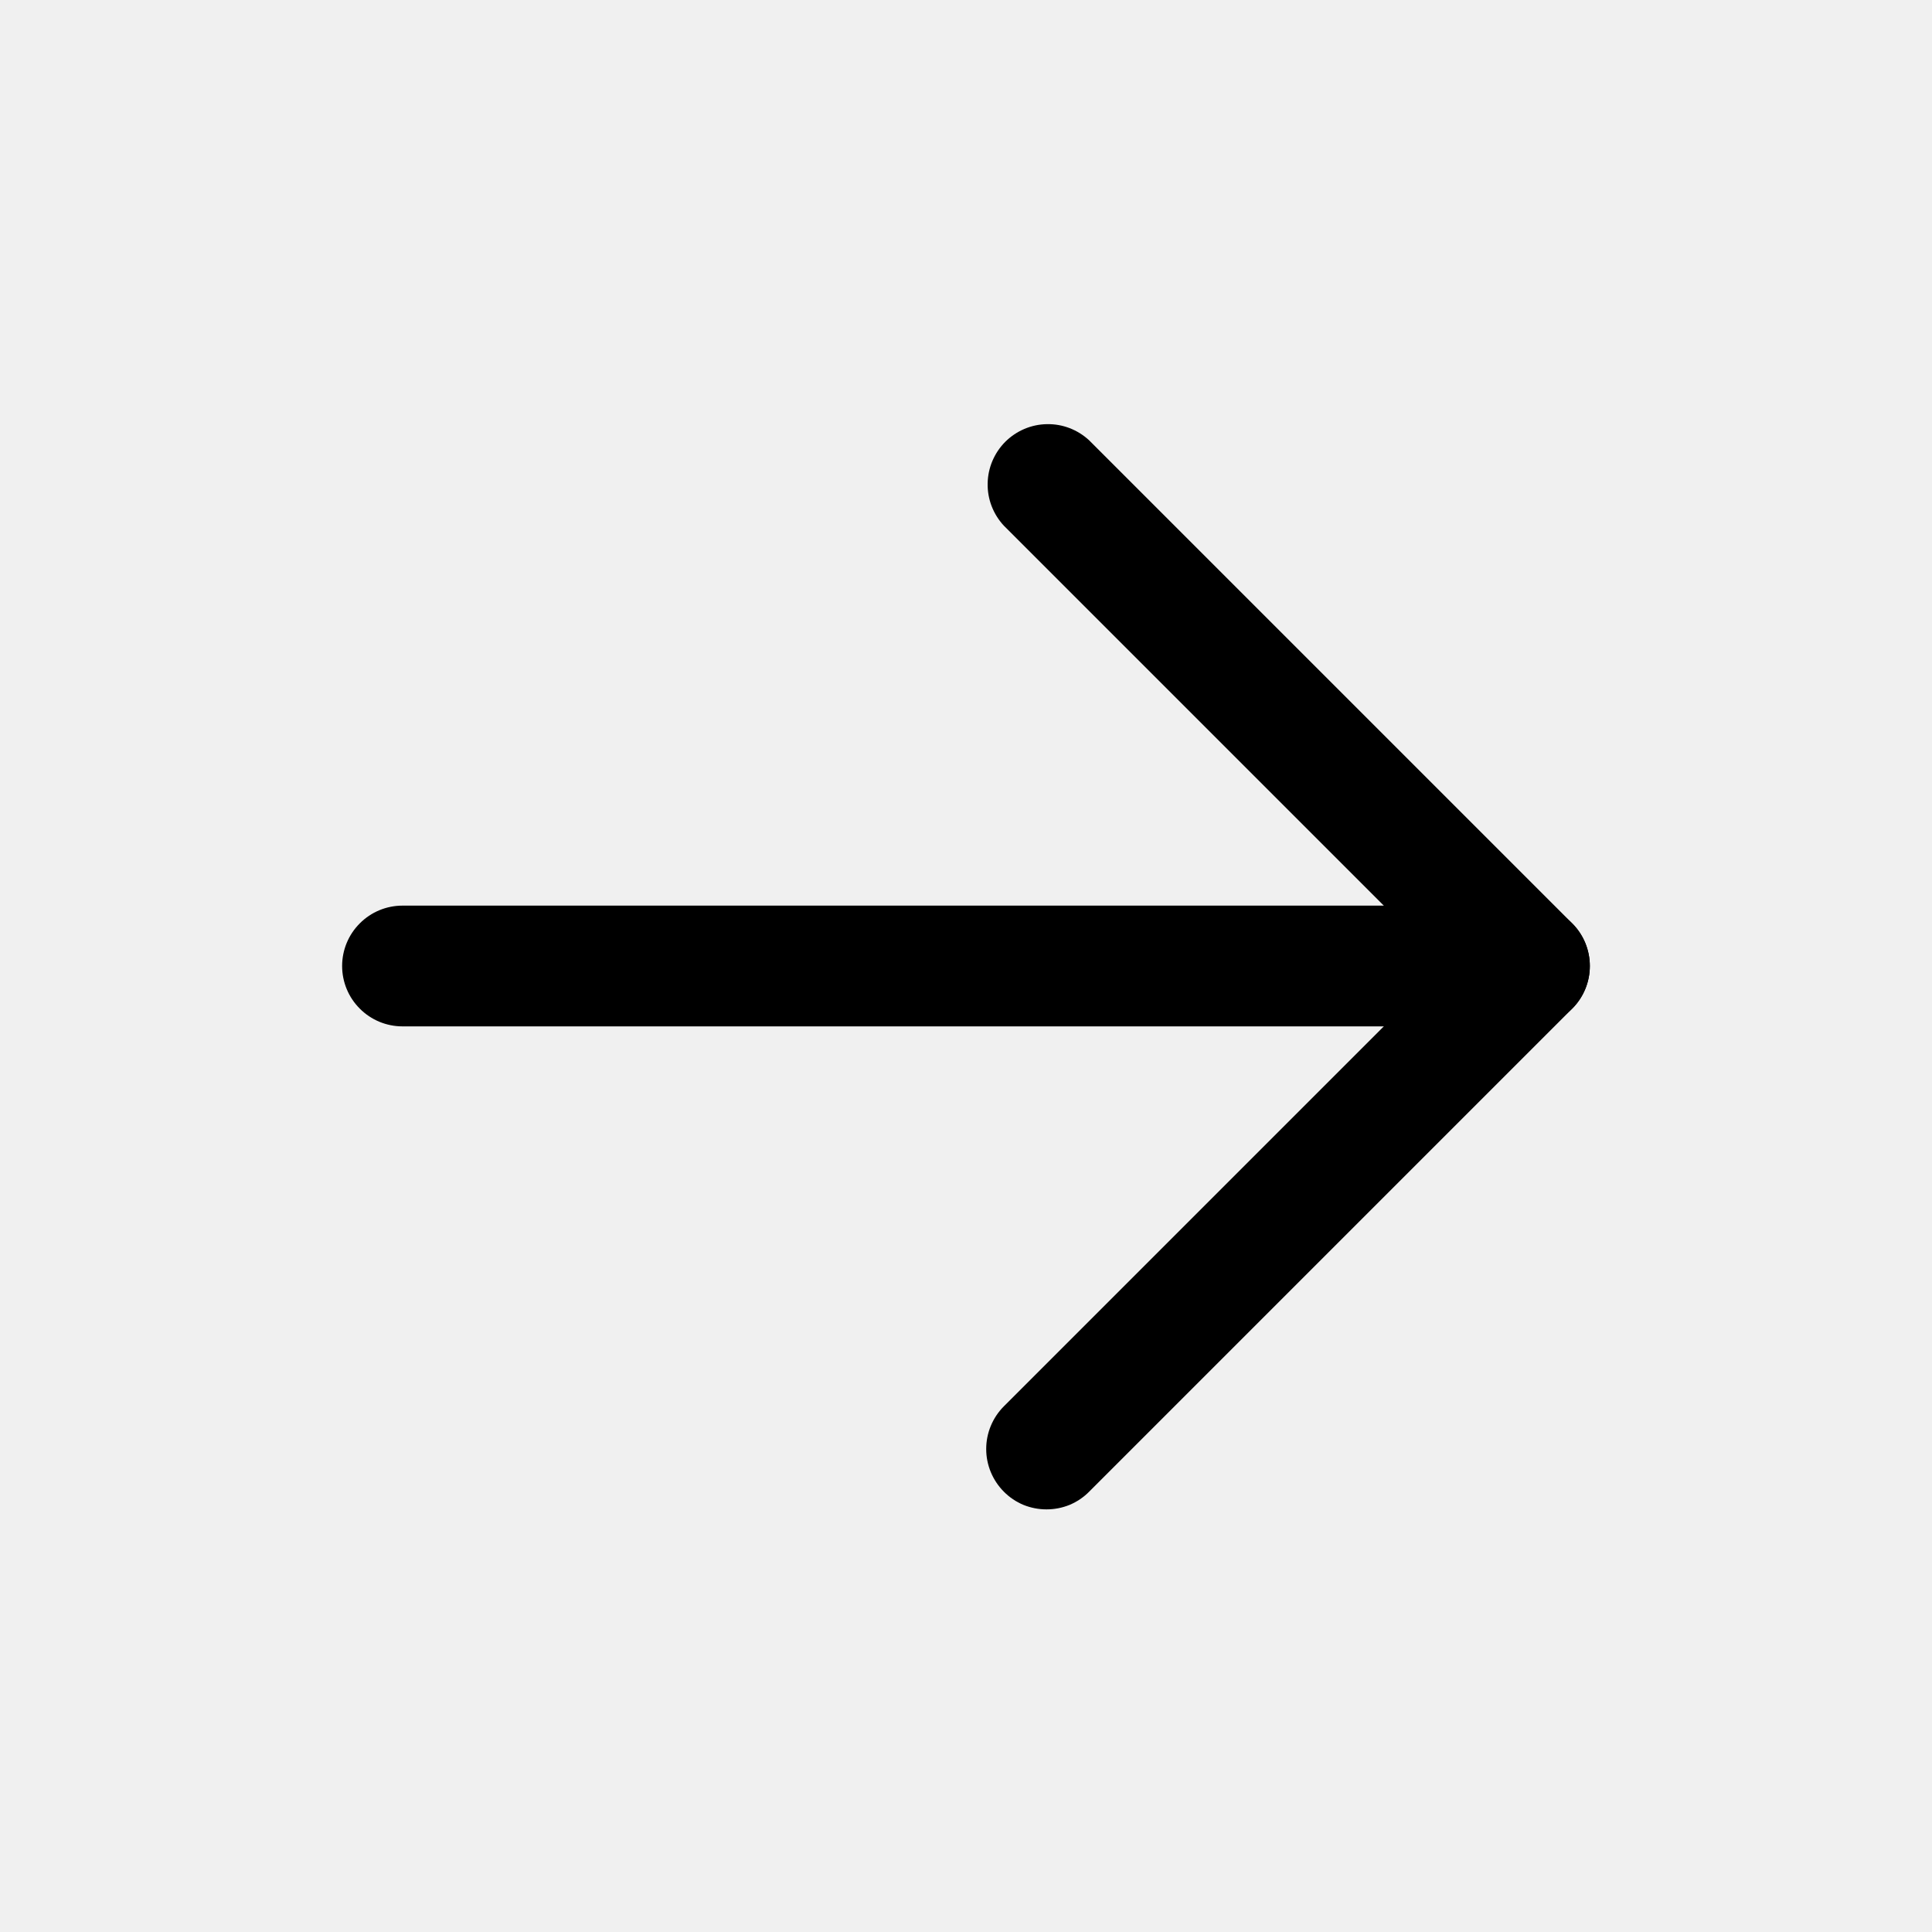
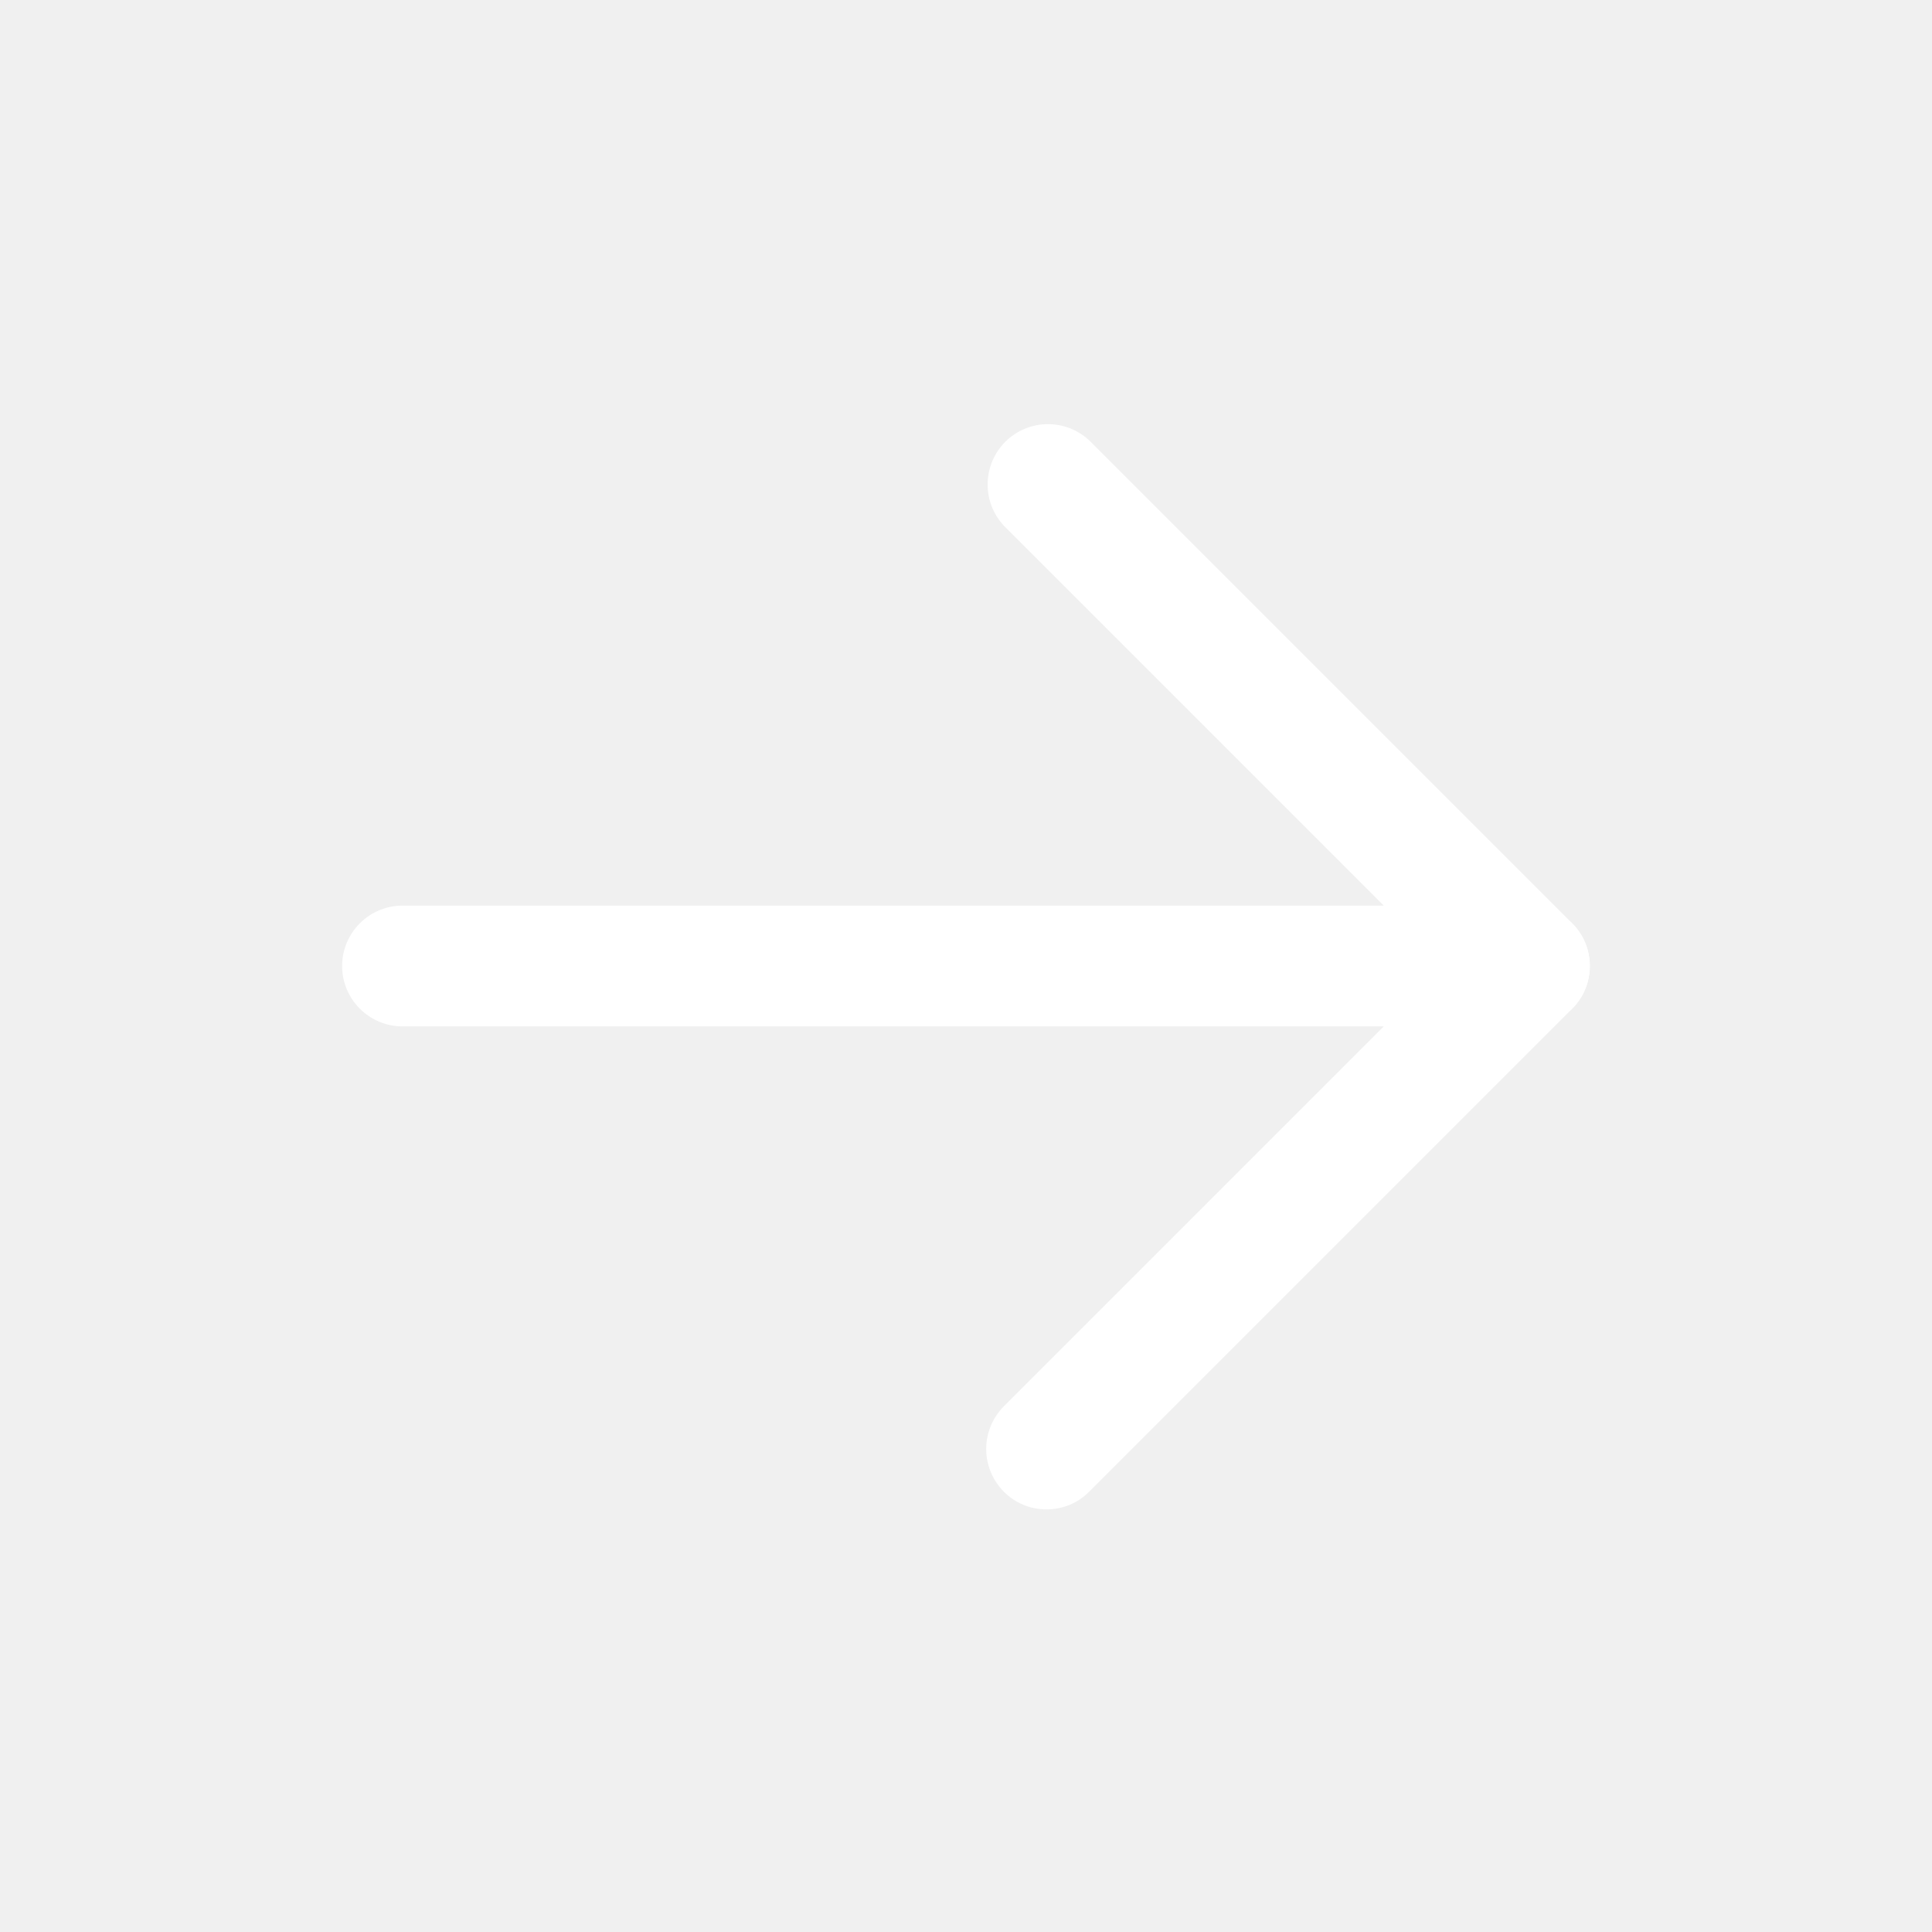
<svg xmlns="http://www.w3.org/2000/svg" width="800px" height="800px" viewBox="0 0 24 24" fill="none">
-   <path d="M13 18.75C12.902 18.75 12.804 18.731 12.713 18.694C12.622 18.656 12.539 18.6 12.47 18.53C12.33 18.389 12.251 18.199 12.251 18C12.251 17.801 12.33 17.611 12.47 17.47L17.94 12L12.47 6.53C12.338 6.388 12.265 6.2 12.269 6.006C12.272 5.811 12.351 5.626 12.488 5.488C12.626 5.351 12.811 5.272 13.005 5.269C13.2 5.265 13.388 5.338 13.53 5.47L19.53 11.47C19.671 11.611 19.749 11.801 19.749 12C19.749 12.199 19.671 12.389 19.53 12.53L13.53 18.53C13.461 18.6 13.378 18.656 13.287 18.694C13.196 18.731 13.099 18.75 13 18.75Z" fill="#000000" />
-   <path d="M19 12.75H5C4.801 12.75 4.61 12.671 4.47 12.53C4.329 12.39 4.25 12.199 4.25 12C4.25 11.801 4.329 11.61 4.47 11.47C4.61 11.329 4.801 11.25 5 11.25H19C19.199 11.25 19.39 11.329 19.53 11.47C19.671 11.61 19.75 11.801 19.75 12C19.75 12.199 19.671 12.39 19.53 12.53C19.39 12.671 19.199 12.75 19 12.75Z" fill="#000000" />
+   <path d="M13 18.75C12.902 18.75 12.804 18.731 12.713 18.694C12.622 18.656 12.539 18.6 12.47 18.53C12.33 18.389 12.251 18.199 12.251 18C12.251 17.801 12.33 17.611 12.47 17.47L17.94 12L12.47 6.53C12.338 6.388 12.265 6.2 12.269 6.006C12.272 5.811 12.351 5.626 12.488 5.488C12.626 5.351 12.811 5.272 13.005 5.269C13.2 5.265 13.388 5.338 13.53 5.47L19.53 11.47C19.671 11.611 19.749 11.801 19.749 12C19.749 12.199 19.671 12.389 19.53 12.53L13.53 18.53C13.461 18.6 13.378 18.656 13.287 18.694C13.196 18.731 13.099 18.75 13 18.75Z" fill="#fff" />
+   <path d="M19 12.75H5C4.801 12.75 4.61 12.671 4.47 12.53C4.329 12.39 4.25 12.199 4.25 12C4.25 11.801 4.329 11.61 4.47 11.47C4.61 11.329 4.801 11.25 5 11.25H19C19.199 11.25 19.39 11.329 19.53 11.47C19.671 11.61 19.75 11.801 19.75 12C19.75 12.199 19.671 12.39 19.53 12.53C19.39 12.671 19.199 12.75 19 12.75Z" fill="#fff" />
</svg>
